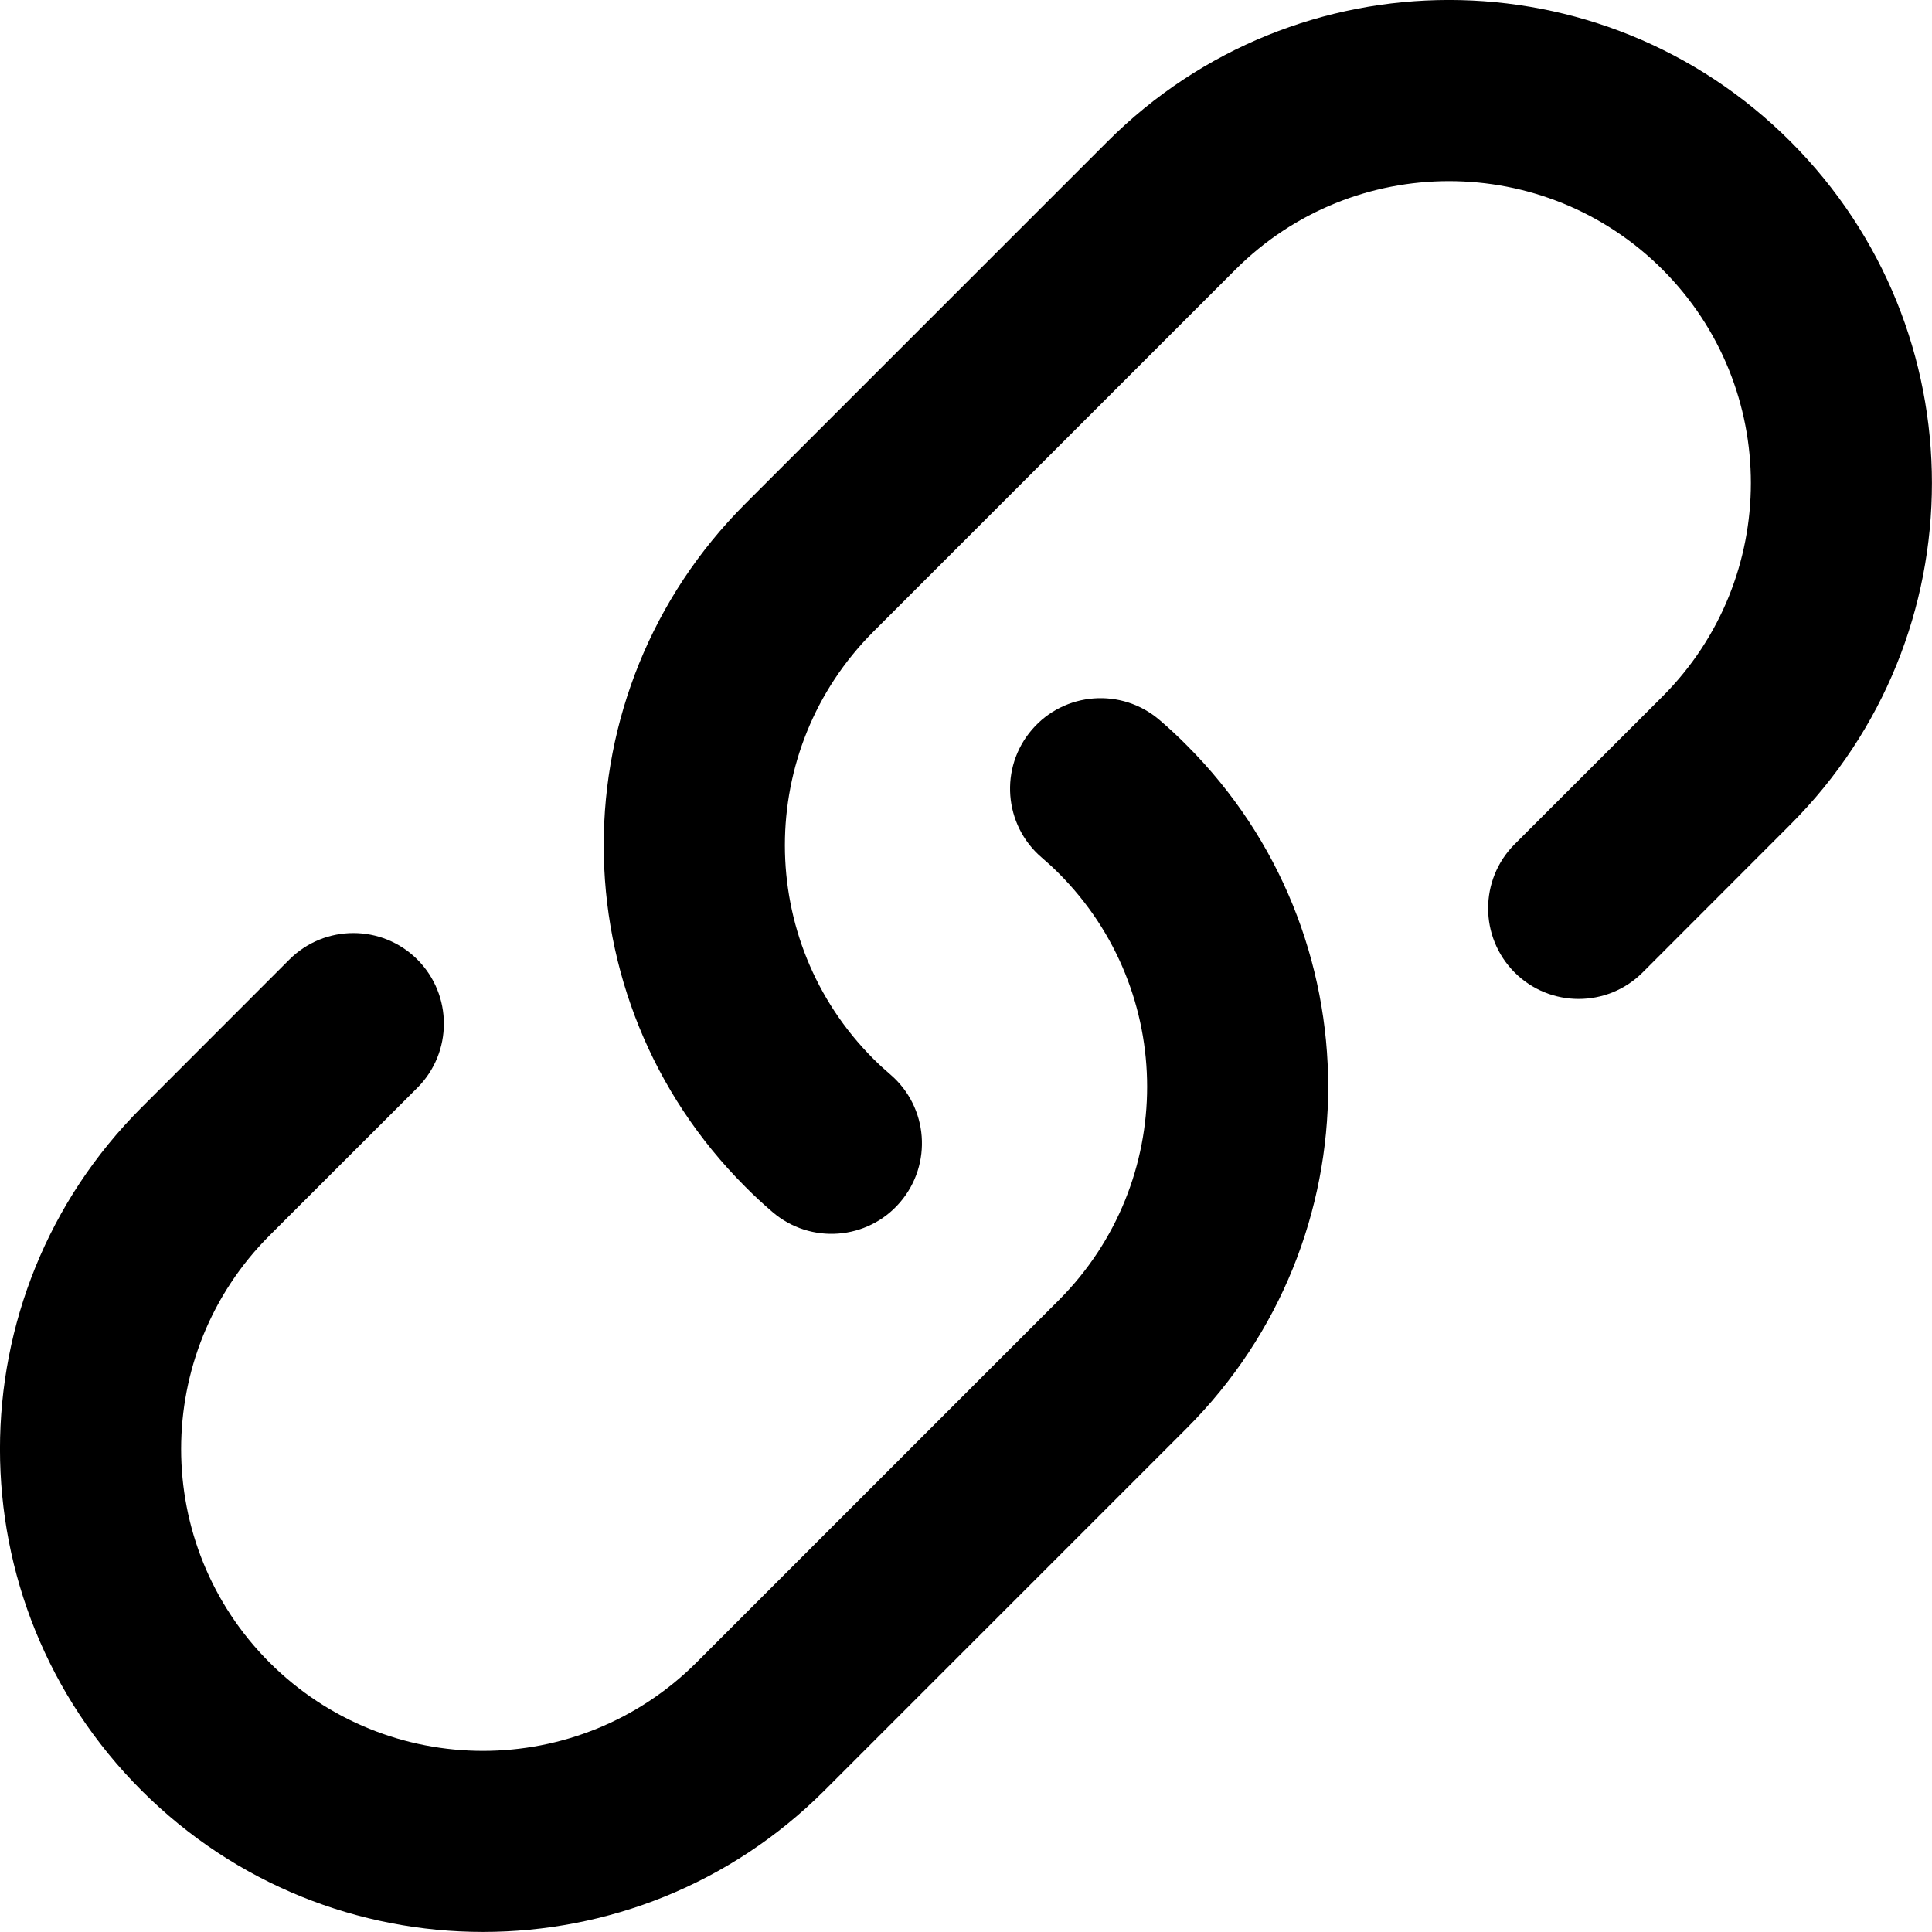
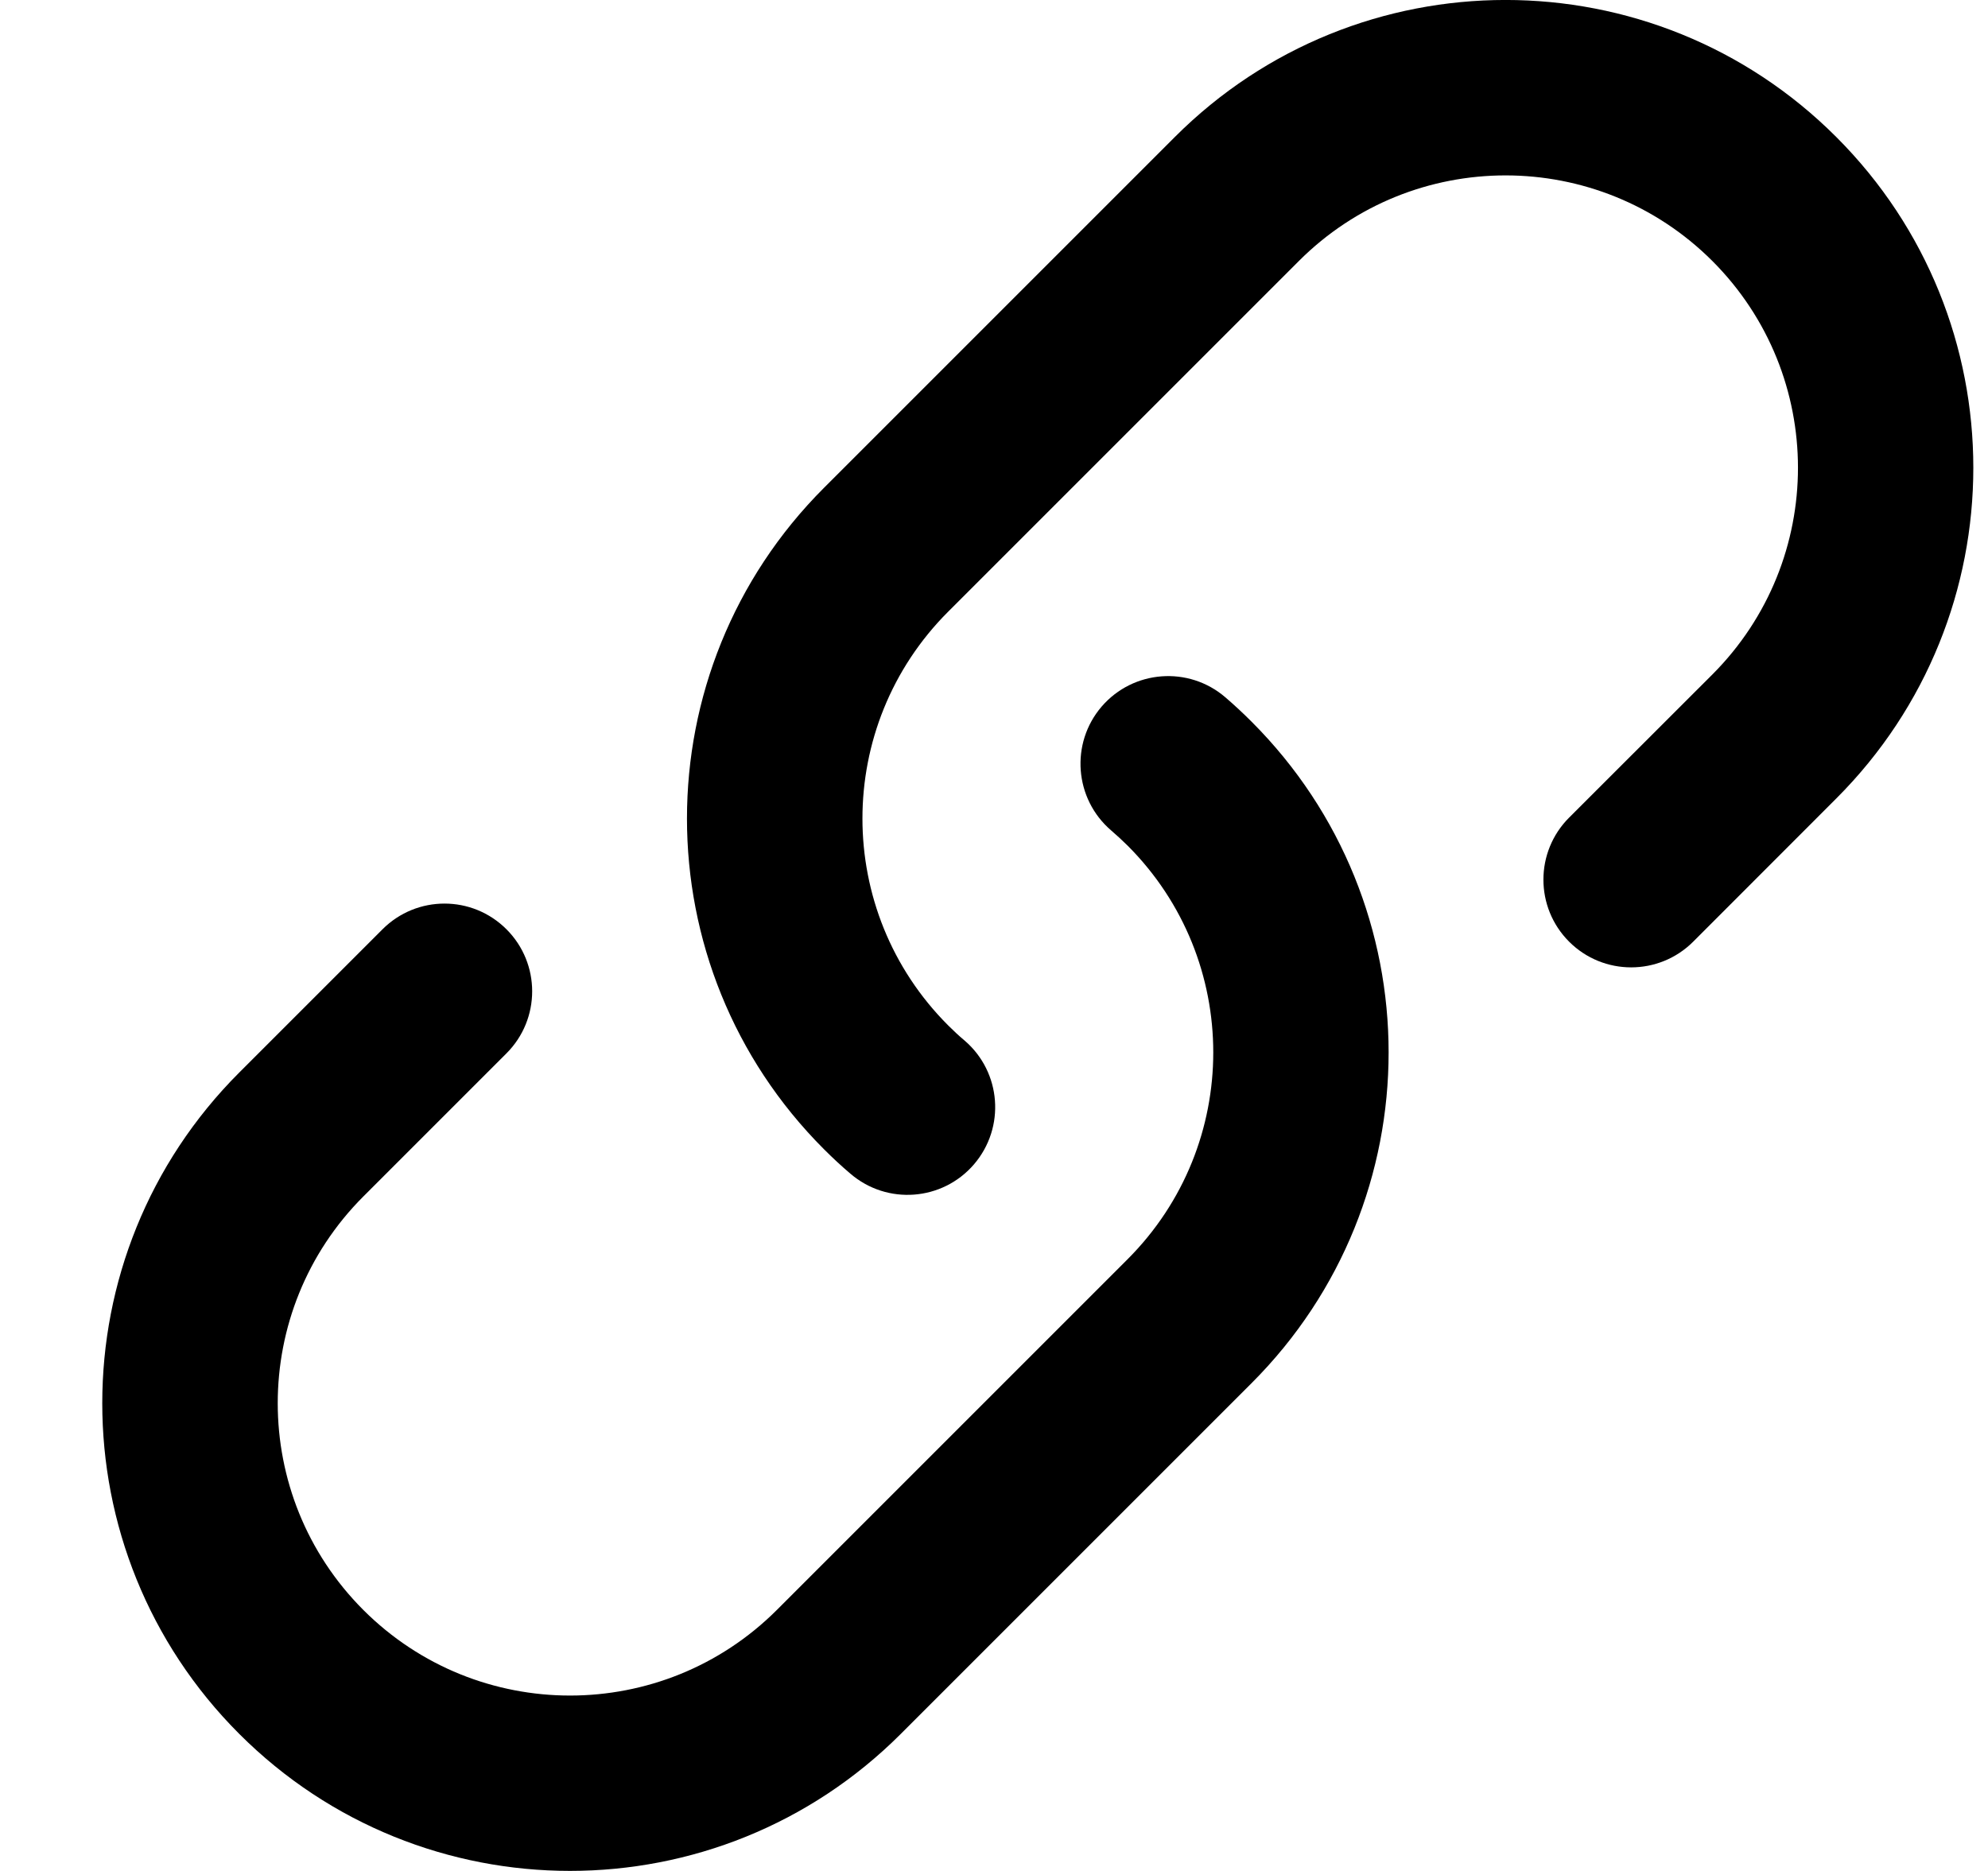
- <svg xmlns="http://www.w3.org/2000/svg" width="16" height="16" viewBox="0 0 16 16" fill="currentColor">
-   <path d="M10.232 2.232C11.209 1.256 12.791 1.256 13.768 2.232C14.744 3.209 14.744 4.791 13.768 5.768L12.543 6.992C12.251 7.285 12.251 7.76 12.543 8.053C12.836 8.346 13.311 8.346 13.604 8.053L14.828 6.828C16.39 5.266 16.39 2.734 14.828 1.172C13.266 -0.391 10.734 -0.391 9.172 1.172L6.172 4.172C4.609 5.734 4.609 8.266 6.172 9.828C6.244 9.901 6.32 9.971 6.397 10.037C6.711 10.307 7.185 10.271 7.454 9.957C7.724 9.642 7.688 9.169 7.374 8.899C7.326 8.858 7.278 8.814 7.232 8.768C6.256 7.791 6.256 6.209 7.232 5.232L10.232 2.232Z" />
-   <path d="M9.603 5.963C9.289 5.693 8.815 5.729 8.546 6.043C8.276 6.357 8.312 6.831 8.626 7.101C8.674 7.142 8.722 7.186 8.768 7.232C9.744 8.209 9.744 9.791 8.768 10.768L5.768 13.768C4.791 14.744 3.209 14.744 2.232 13.768C1.256 12.791 1.256 11.209 2.232 10.232L3.457 9.008C3.749 8.715 3.749 8.24 3.457 7.947C3.164 7.654 2.689 7.654 2.396 7.947L1.172 9.172C-0.391 10.734 -0.391 13.266 1.172 14.828C2.734 16.39 5.266 16.39 6.828 14.828L9.828 11.828C11.39 10.266 11.39 7.734 9.828 6.172C9.756 6.099 9.68 6.029 9.603 5.963Z" />
+ <svg xmlns="http://www.w3.org/2000/svg" width="17" height="16" viewBox="0 0 17 16" fill="none">
+   <path d="M11.107 2.232C12.083 1.256 13.666 1.256 14.643 2.232C15.619 3.209 15.619 4.791 14.643 5.768L13.418 6.992C13.125 7.285 13.125 7.76 13.418 8.053C13.711 8.346 14.186 8.346 14.479 8.053L15.703 6.828C17.265 5.266 17.265 2.734 15.703 1.172C14.141 -0.391 11.608 -0.391 10.046 1.172L7.046 4.172C5.484 5.734 5.484 8.266 7.046 9.828C7.119 9.901 7.194 9.971 7.272 10.037C7.586 10.307 8.059 10.271 8.329 9.957C8.599 9.642 8.563 9.169 8.249 8.899C8.2 8.858 8.153 8.814 8.107 8.768C7.131 7.791 7.131 6.209 8.107 5.232L11.107 2.232Z" fill="currentColor" />
+   <path d="M10.478 5.963C10.164 5.693 9.69 5.729 9.42 6.043C9.151 6.357 9.187 6.831 9.501 7.101C9.549 7.142 9.596 7.186 9.643 7.232C10.619 8.209 10.619 9.791 9.643 10.768L6.643 13.768C5.666 14.744 4.083 14.744 3.107 13.768C2.131 12.791 2.131 11.209 3.107 10.232L4.331 9.008C4.624 8.715 4.624 8.24 4.331 7.947C4.038 7.654 3.564 7.654 3.271 7.947L2.046 9.172C0.484 10.734 0.484 13.266 2.046 14.828C3.608 16.39 6.141 16.39 7.703 14.828L10.703 11.828C12.265 10.266 12.265 7.734 10.703 6.172C10.63 6.099 10.555 6.029 10.478 5.963Z" fill="currentColor" />
</svg>
